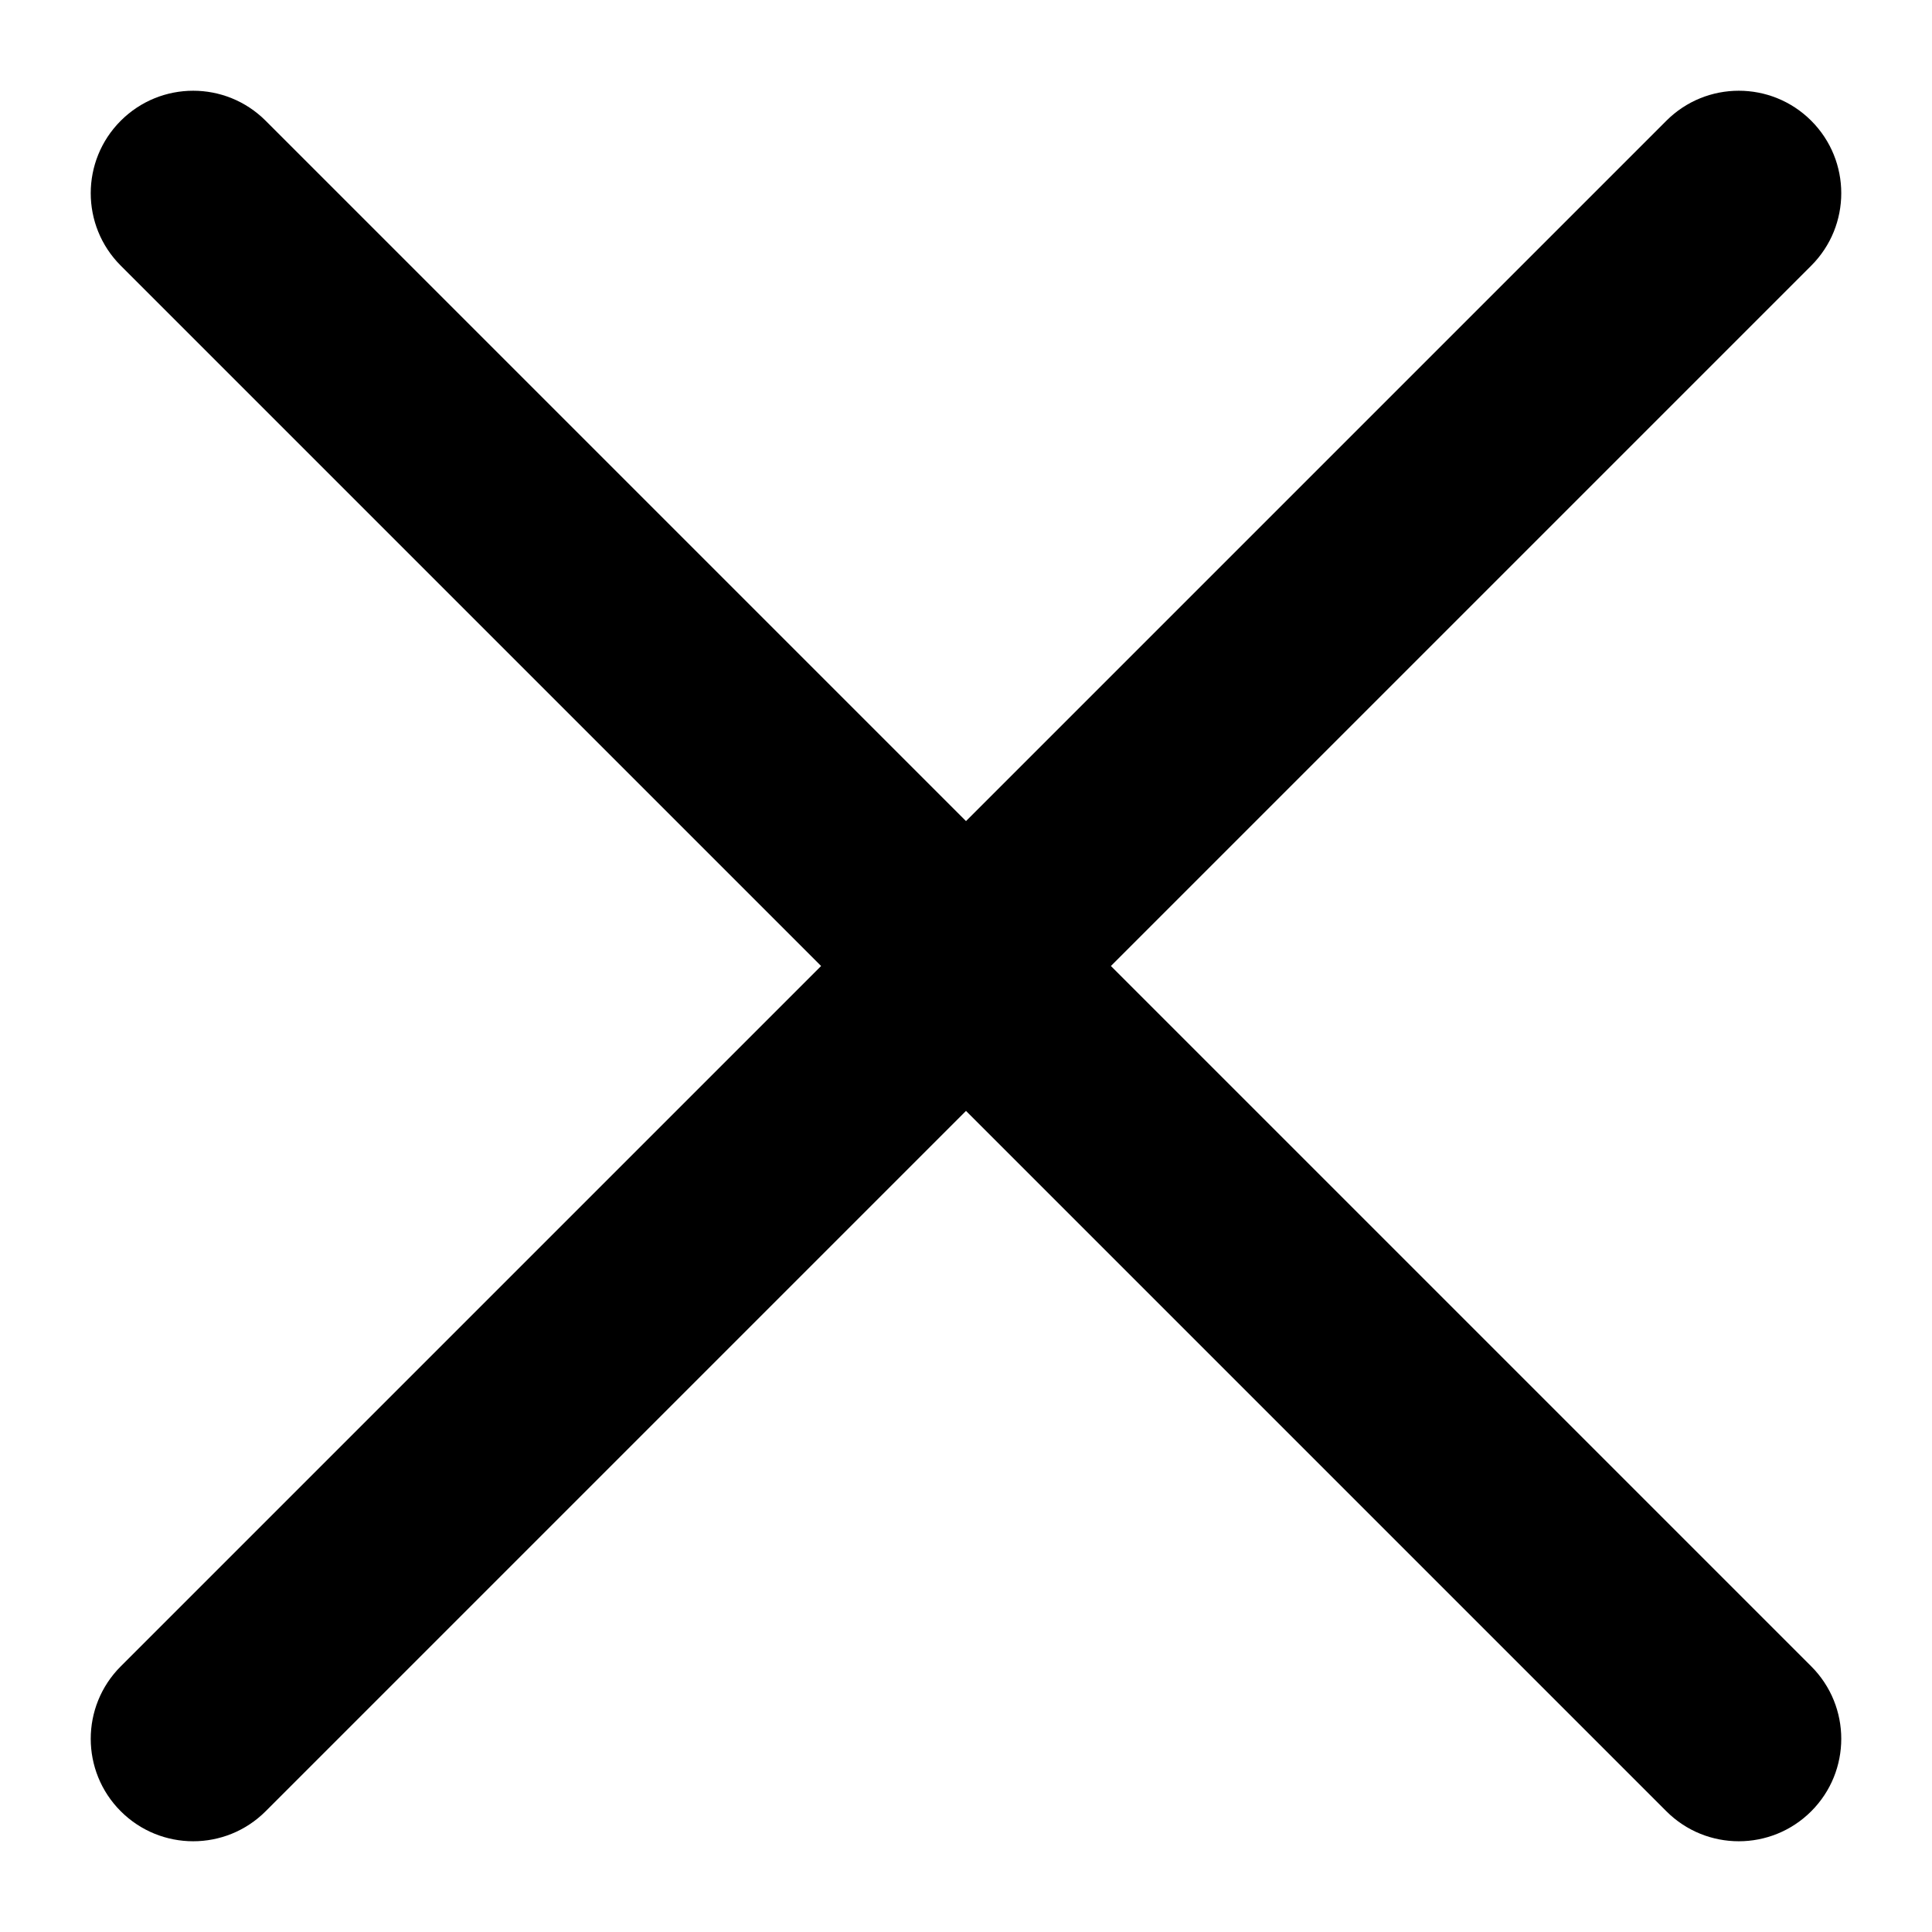
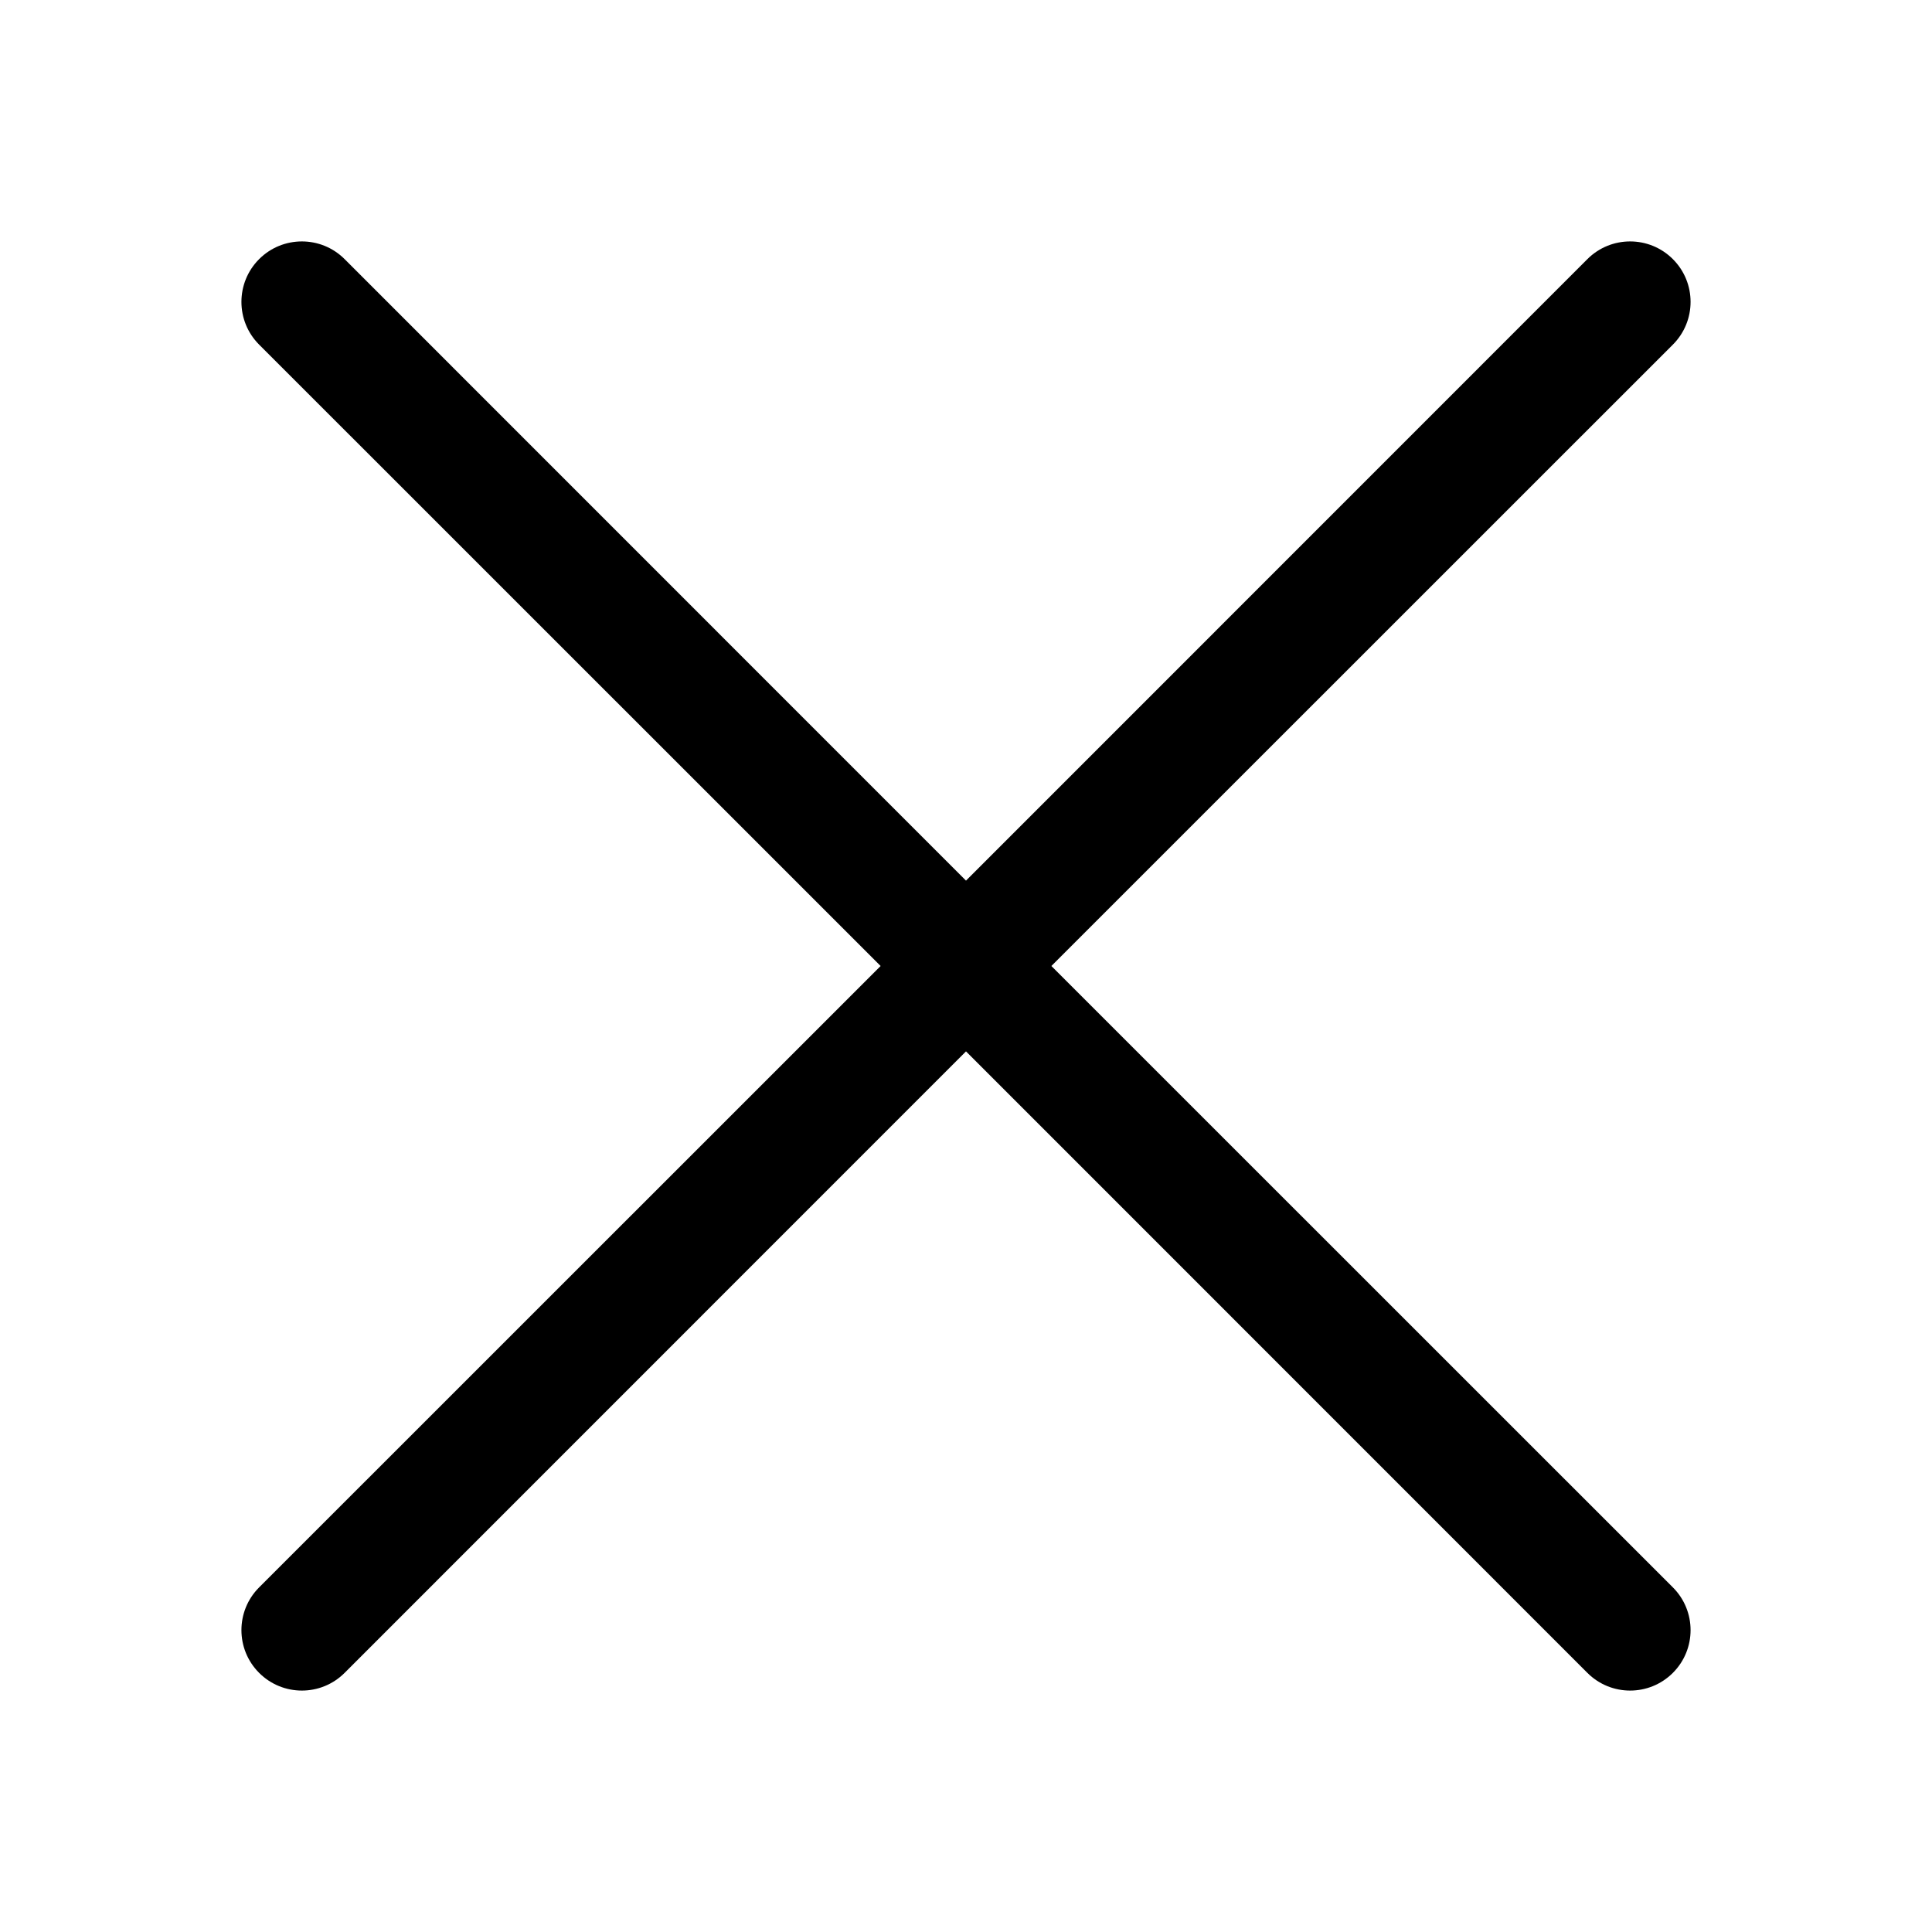
- <svg xmlns="http://www.w3.org/2000/svg" width="14" height="14" viewBox="0 0 14 14" fill="currentColor">
-   <path d="M1.925 13.125C1.635 13.415 1.165 13.415 0.875 13.125C0.585 12.835 0.585 12.365 0.875 12.075L5.95 7L0.875 1.925C0.585 1.635 0.585 1.165 0.875 0.875C1.165 0.585 1.635 0.585 1.925 0.875L7 5.95L12.075 0.875C12.365 0.585 12.835 0.585 13.125 0.875C13.415 1.165 13.415 1.635 13.125 1.925L8.05 7L13.125 12.075C13.415 12.365 13.415 12.835 13.125 13.125C12.835 13.415 12.365 13.415 12.075 13.125L7 8.05L1.925 13.125Z" />
+ <svg xmlns="http://www.w3.org/2000/svg" width="16" height="16" fill="currentColor" viewBox="0 0 16 16">
+   <path d="M2.146 2.854a.5.5 0 1 1 .708-.708L8 7.293l5.146-5.147a.5.5 0 0 1 .708.708L8.707 8l5.147 5.146a.5.5 0 0 1-.708.708L8 8.707l-5.146 5.147a.5.5 0 0 1-.708-.708L7.293 8z" />
</svg>
